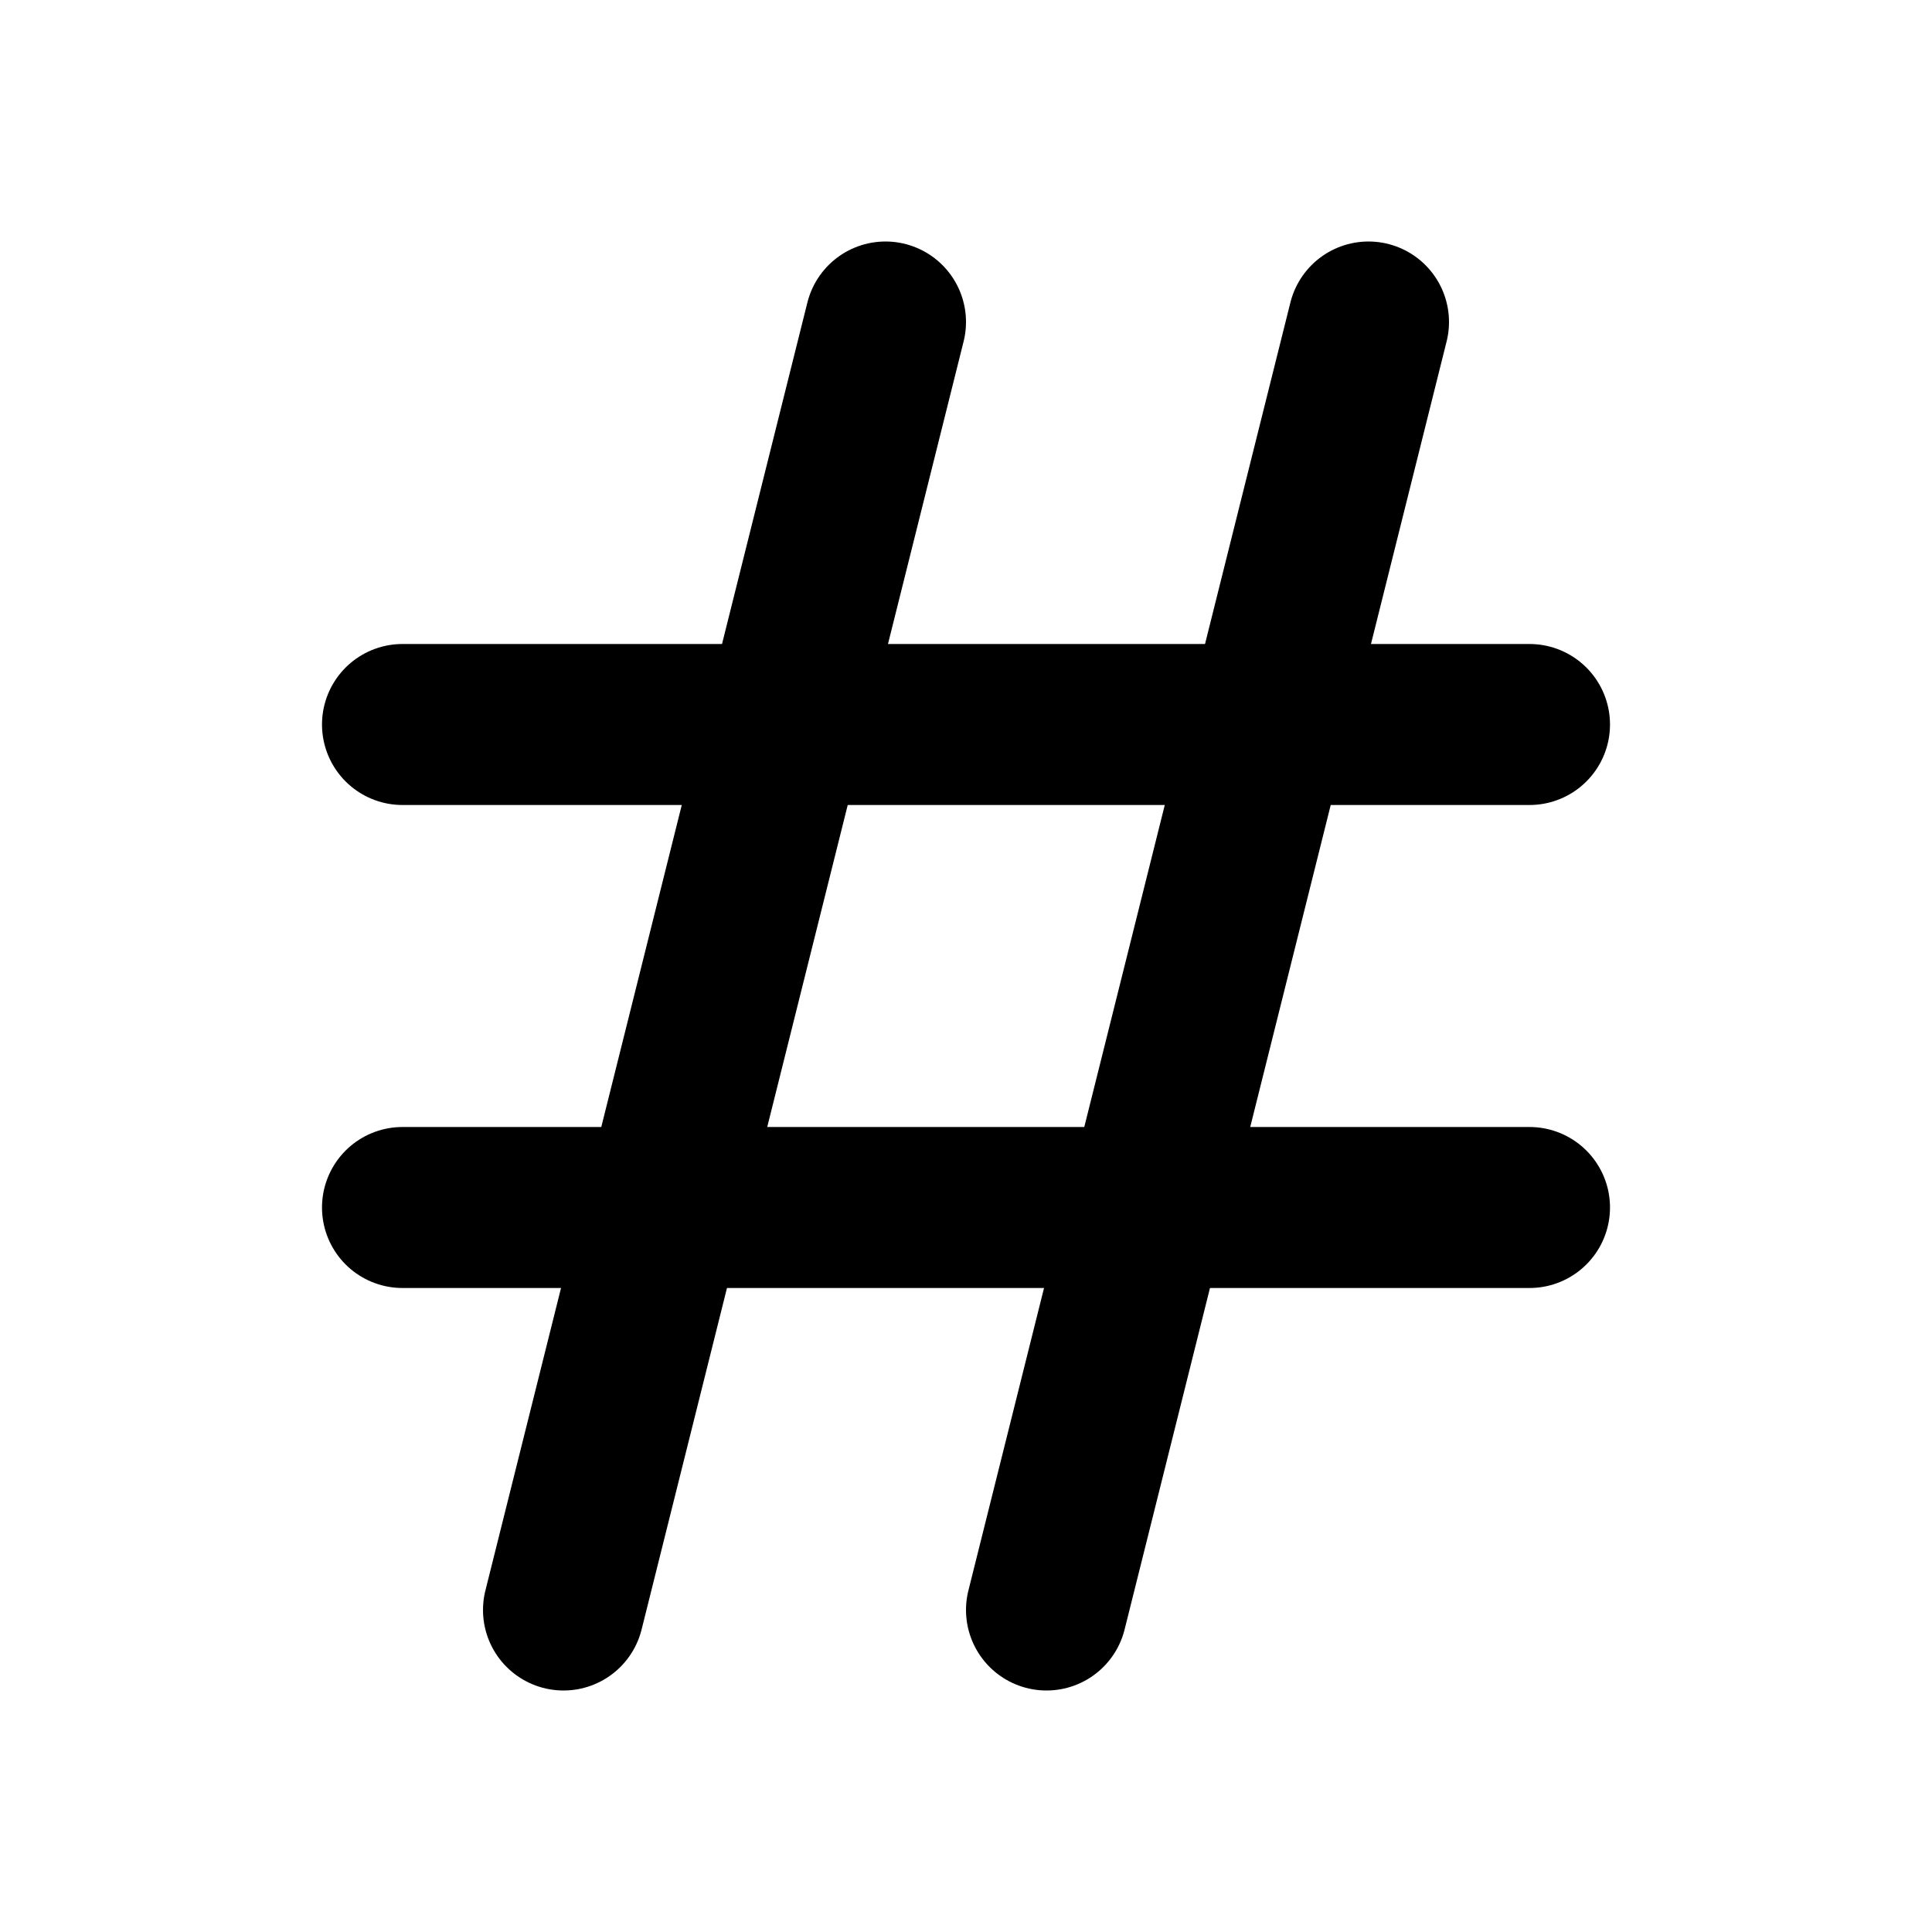
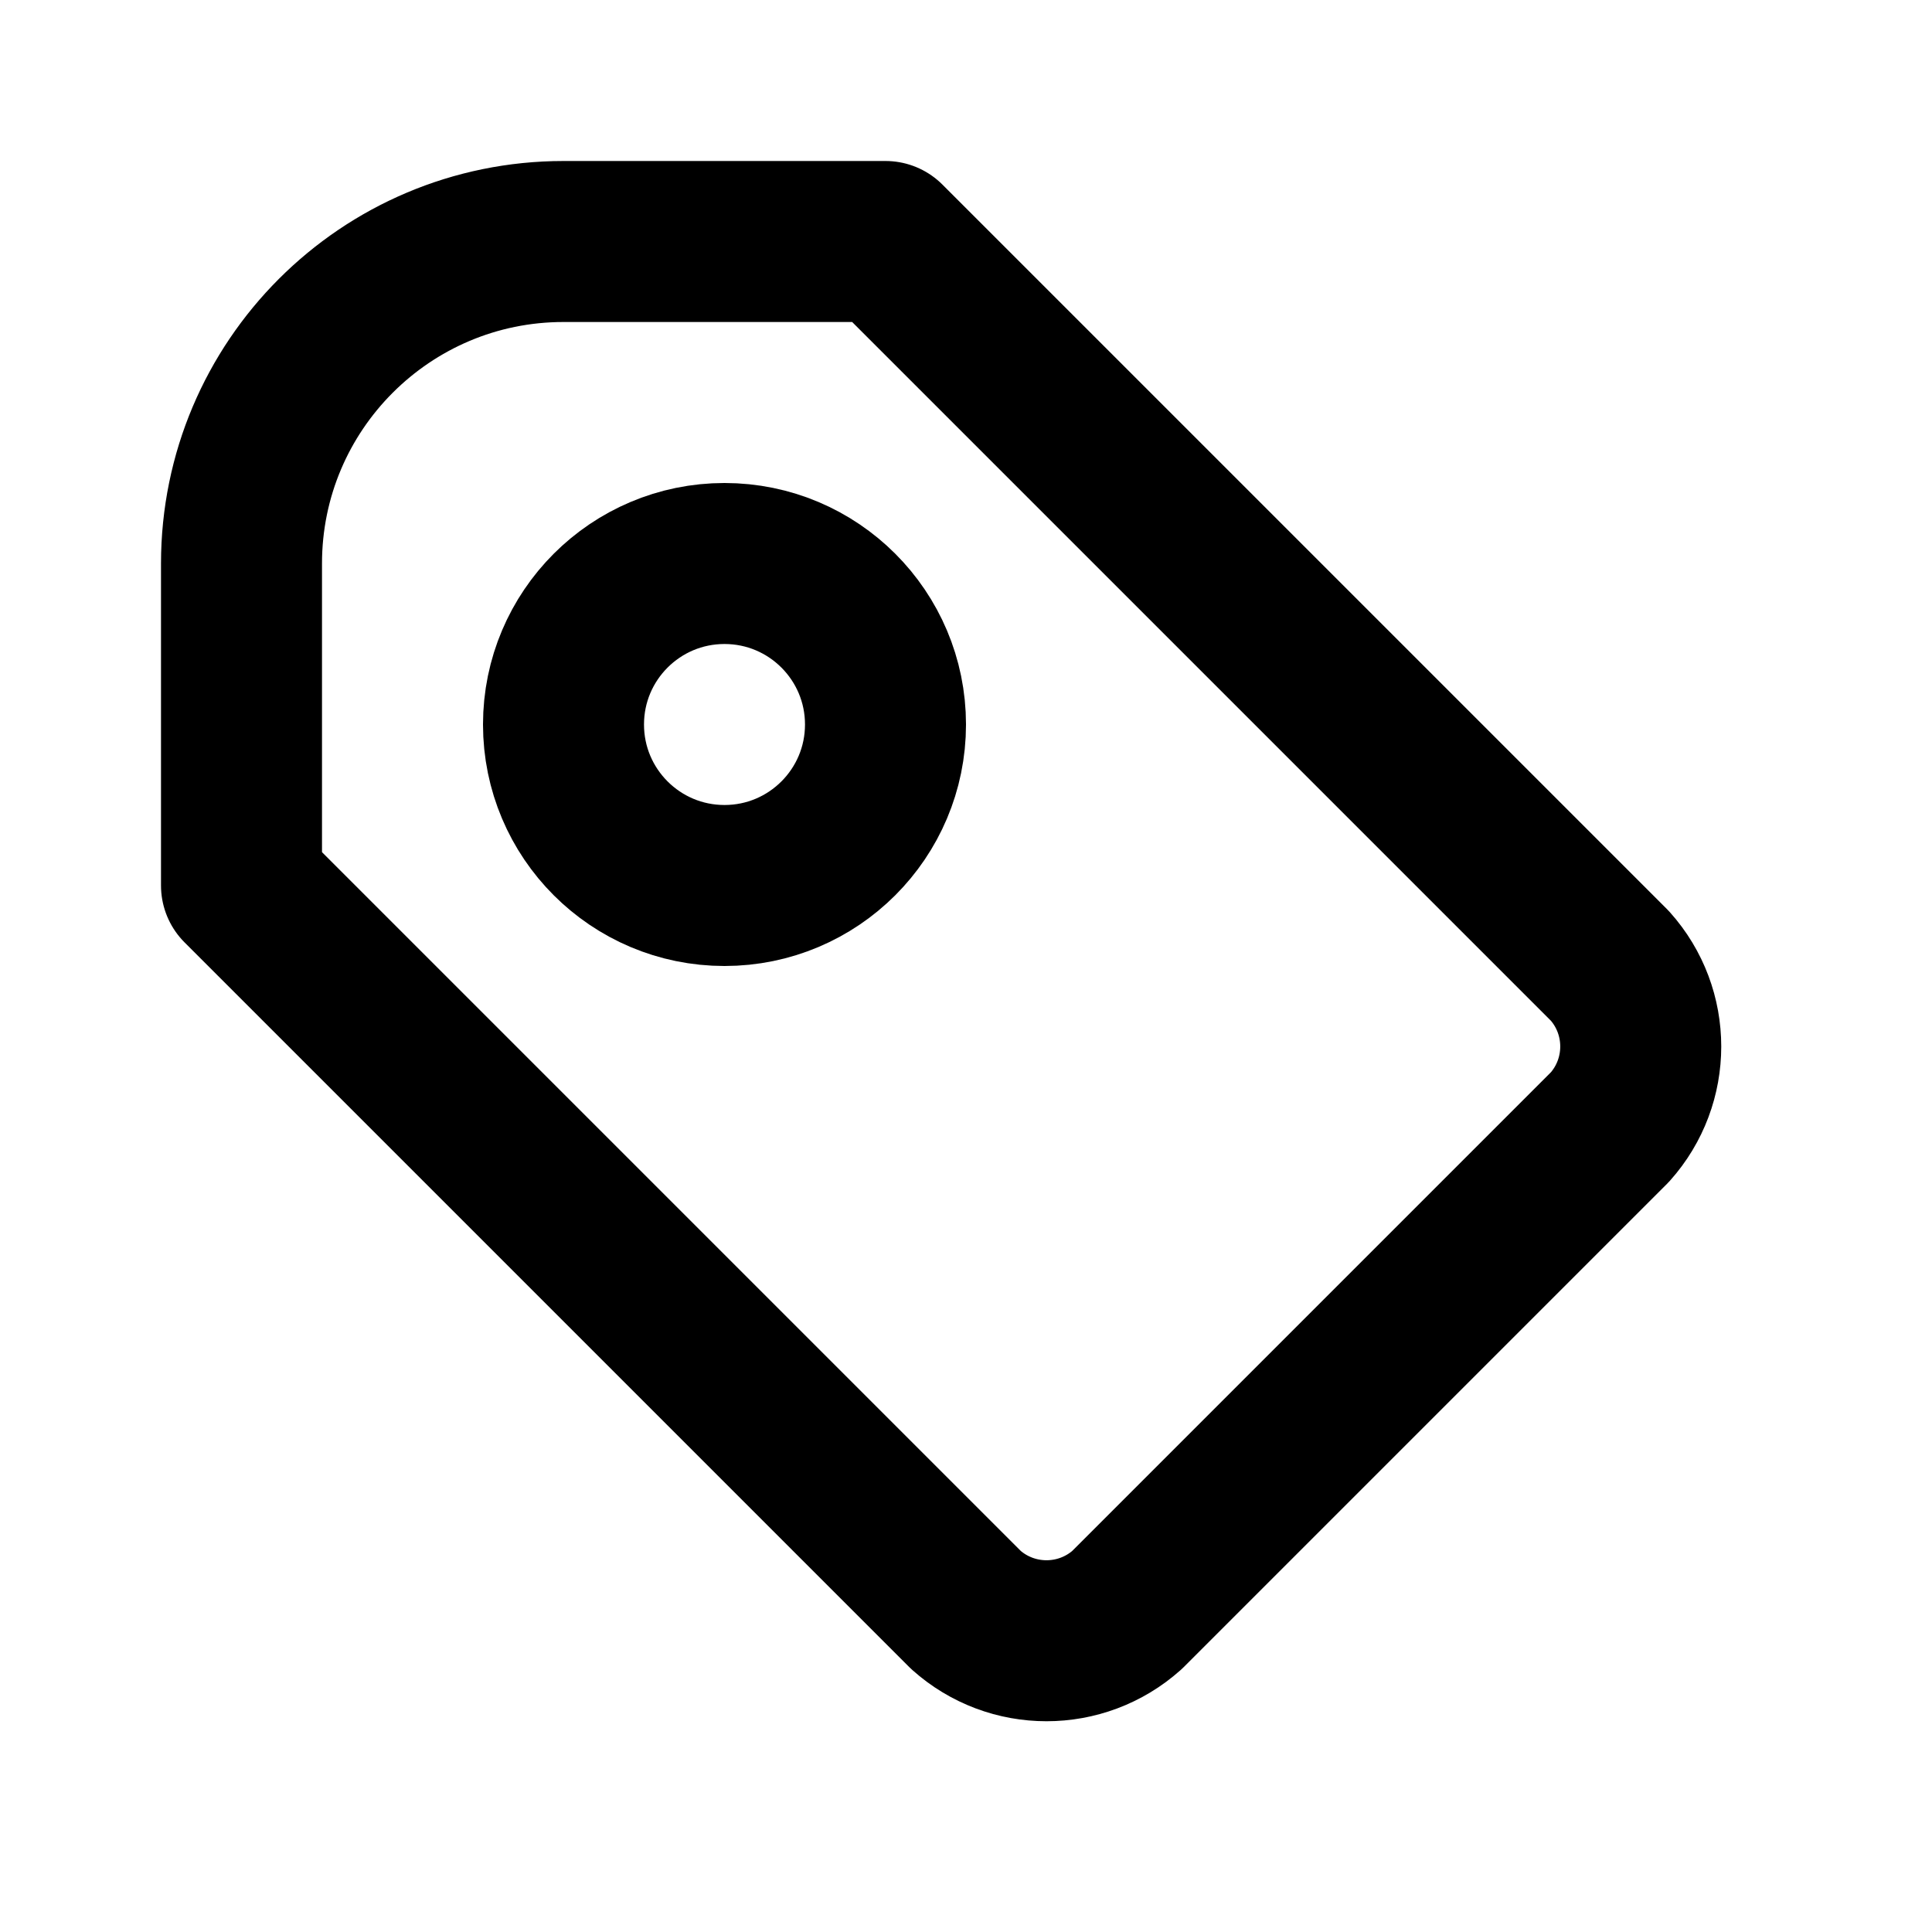
- <svg xmlns="http://www.w3.org/2000/svg" class="icon icon-tabler icon-tabler-hash" width="24" height="24" viewBox="0 0 24 24" stroke-width="2" stroke="currentColor" fill="none" stroke-linecap="round" stroke-linejoin="round">
+ <svg xmlns="http://www.w3.org/2000/svg" class="icon icon-tabler icon-tabler-tag" width="24" height="24" viewBox="0 0 24 24" stroke-width="2" stroke="currentColor" fill="none" stroke-linecap="round" stroke-linejoin="round">
  <path stroke="none" d="M0 0h24v24H0z" />
-   <line x1="5" y1="9" x2="19" y2="9" />
-   <line x1="5" y1="15" x2="19" y2="15" />
-   <line x1="11" y1="4" x2="7" y2="20" />
-   <line x1="17" y1="4" x2="13" y2="20" />
+   <path d="M11 3L20 12a1.5 1.5 0 0 1 0 2L14 20a1.5 1.5 0 0 1 -2 0L3 11v-4a4 4 0 0 1 4 -4h4" />
+   <circle cx="9" cy="9" r="2" />
</svg>
